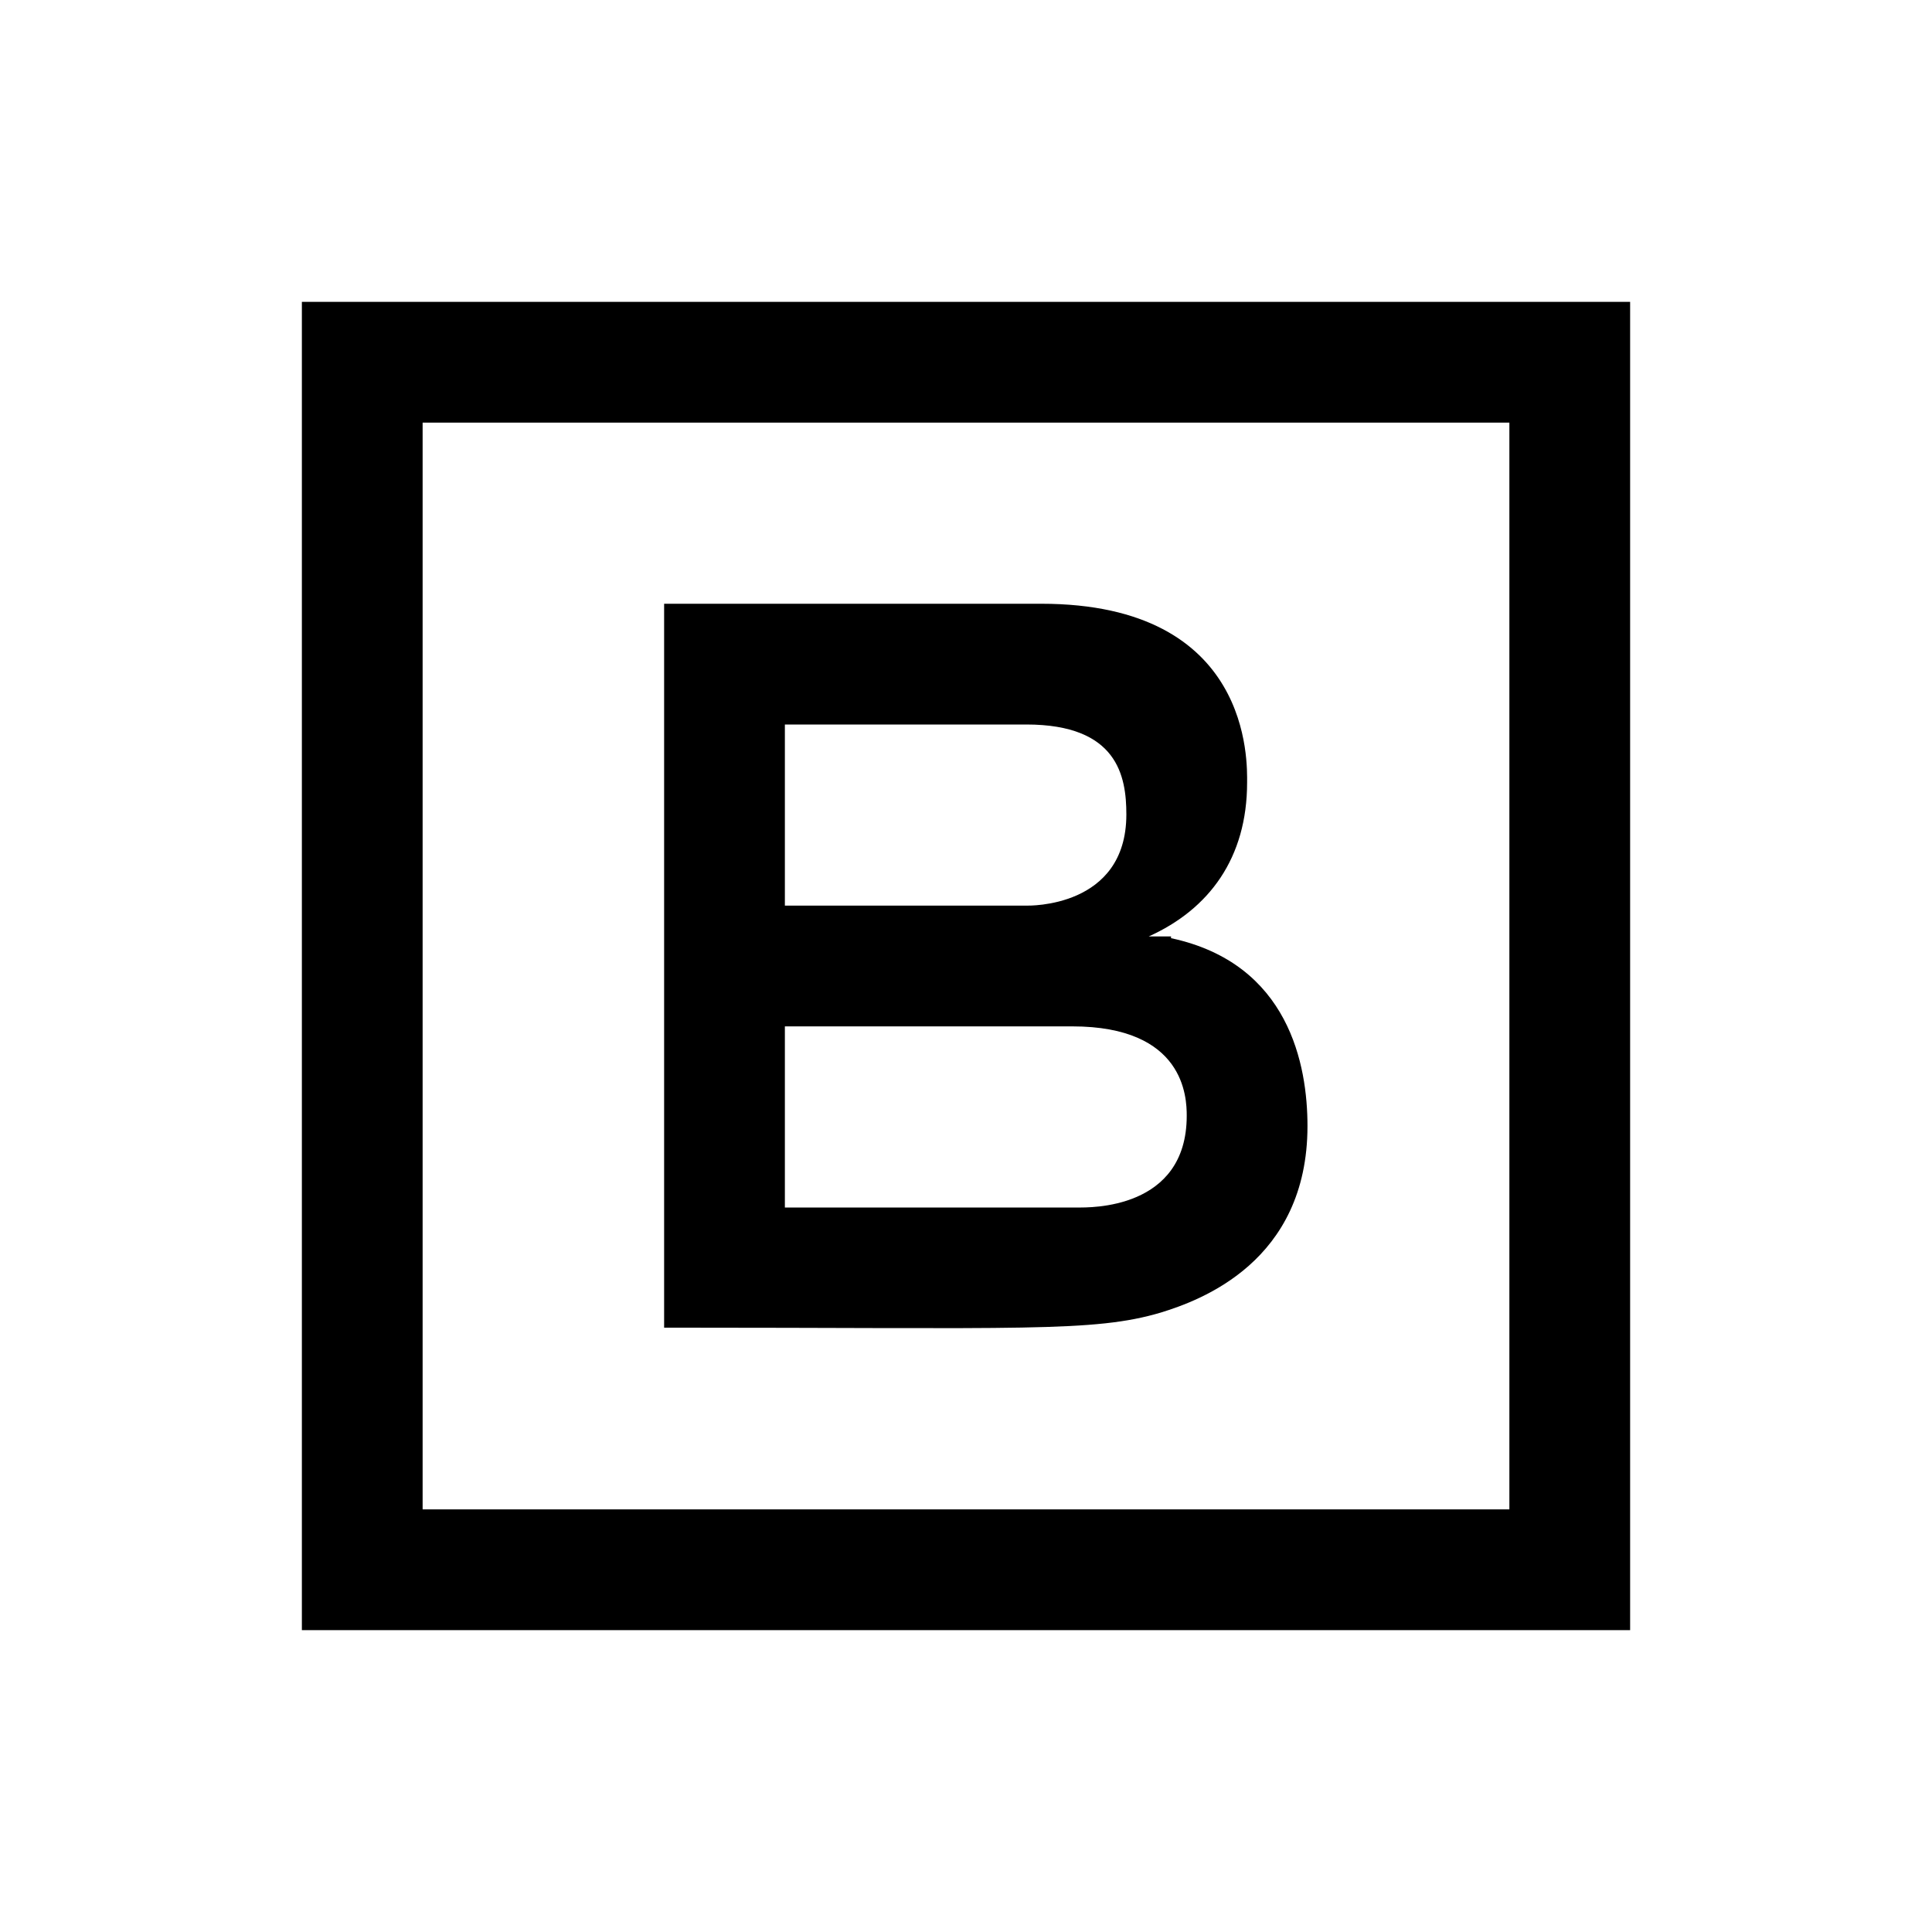
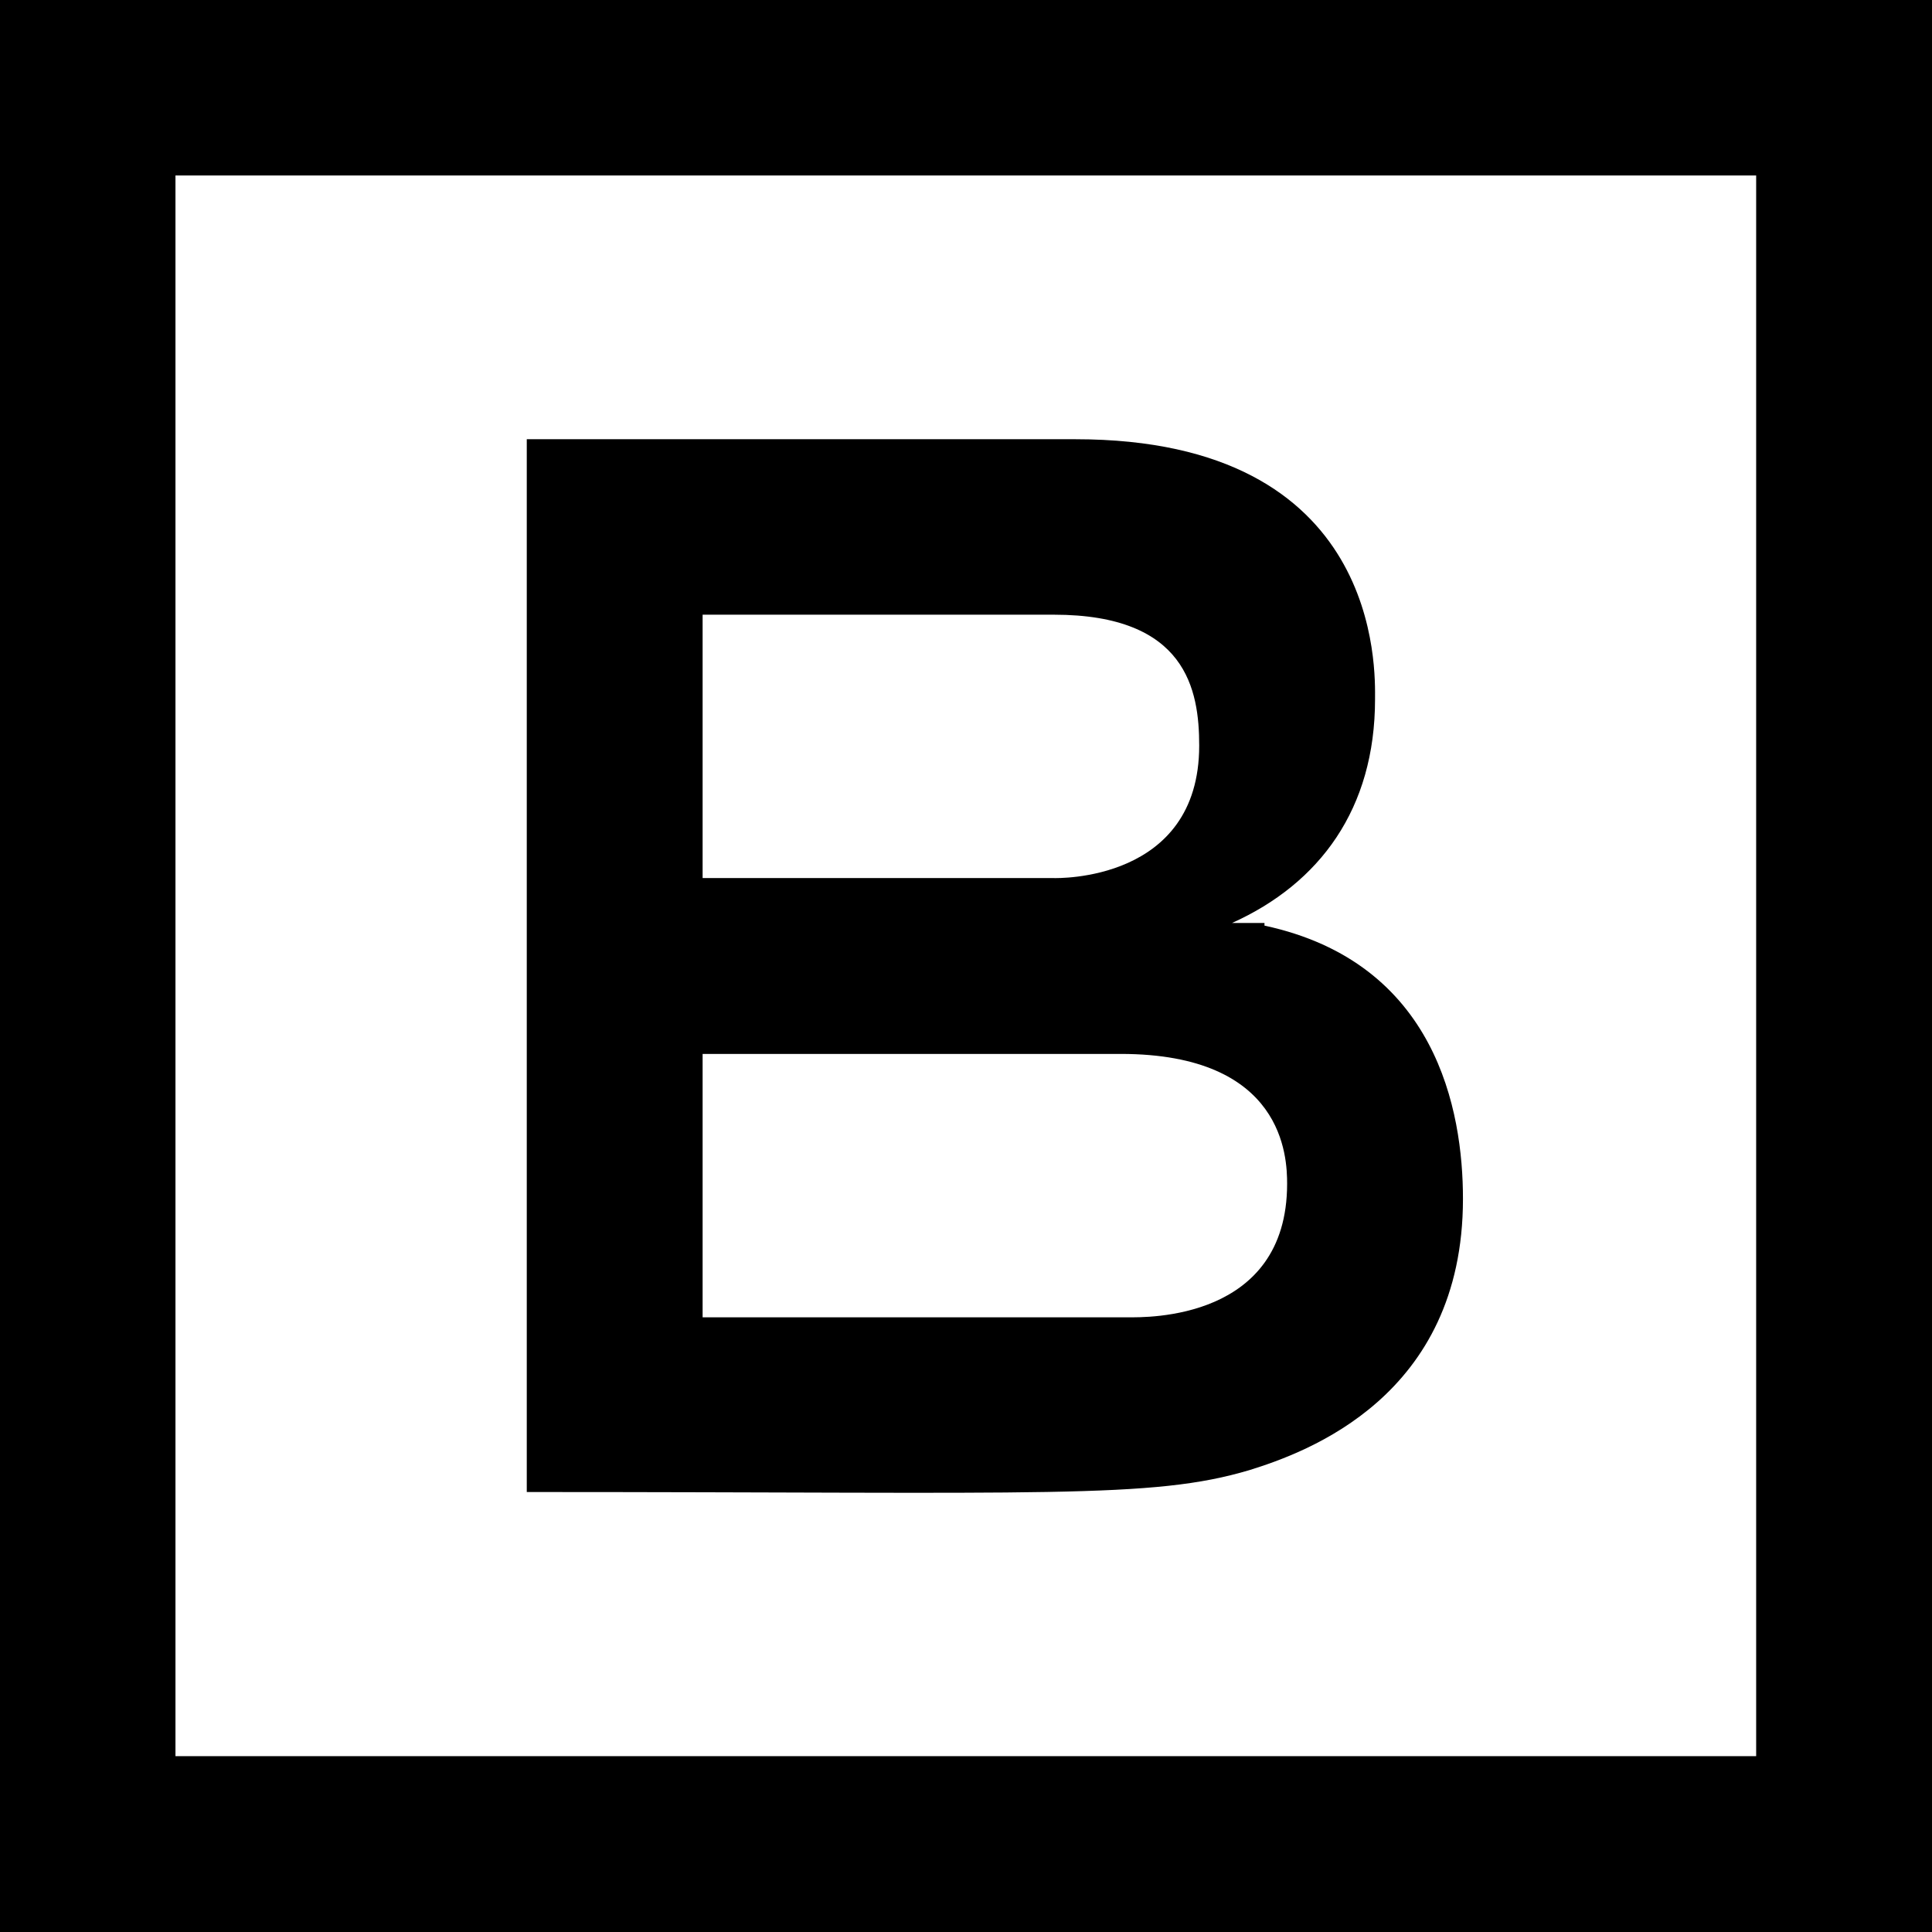
- <svg xmlns="http://www.w3.org/2000/svg" fill="#000000" viewBox="0 0 32 32" width="512px" height="512px">
-   <path d="M 5 5 L 5 27 L 27 27 L 27 5 L 5 5 z M 7 7 L 25 7 L 25 25 L 7 25 L 7 7 z M 11 10 L 11 15.51 L 11 21.99 C 16.93 21.99 18.117 22.07 19.227 21.74 C 19.877 21.54 21.656 20.9 21.656 18.65 C 21.656 17.65 21.356 15.959 19.396 15.539 L 19.396 15.51 L 19.027 15.51 C 20.027 15.06 20.656 14.211 20.656 12.961 C 20.656 12.641 20.746 10 17.246 10 L 11 10 z M 13 12 L 17 12 C 18.509 12 18.656 12.853 18.656 13.49 C 18.656 15.044 17.03 15 17 15 L 13 15 L 13 12 z M 13 17 L 17.76 17 C 19.621 17 19.656 18.176 19.656 18.48 C 19.656 20.04 18.045 20 17.85 20 L 13 20 L 13 17 z" />
+ <svg xmlns="http://www.w3.org/2000/svg" viewBox="0 0 512 512" style="enable-background:new 0 0 512 512" xml:space="preserve">
+   <path d="M0 0v512h512V0H0zm46.5 46.5h418.9v418.9H46.5V46.5zm93.1 69.9v279c138 0 165.6 1.9 191.5-5.8 15.1-4.7 56.6-19.5 56.6-71.9 0-23.3-7-62.6-52.6-72.4v-.7h-8.6c23.3-10.5 37.9-30.3 37.9-59.3 0-7.4 2.1-68.9-79.4-68.9H139.6zm46.6 46.5h93.1c35.1 0 38.5 19.9 38.5 34.7 0 36.2-37.8 35.1-38.5 35.1h-93.1v-69.8zm0 116.4H297c43.3 0 44.1 27.4 44.1 34.4 0 36.3-37.5 35.4-42 35.4H186.2v-69.8z" />
</svg>
